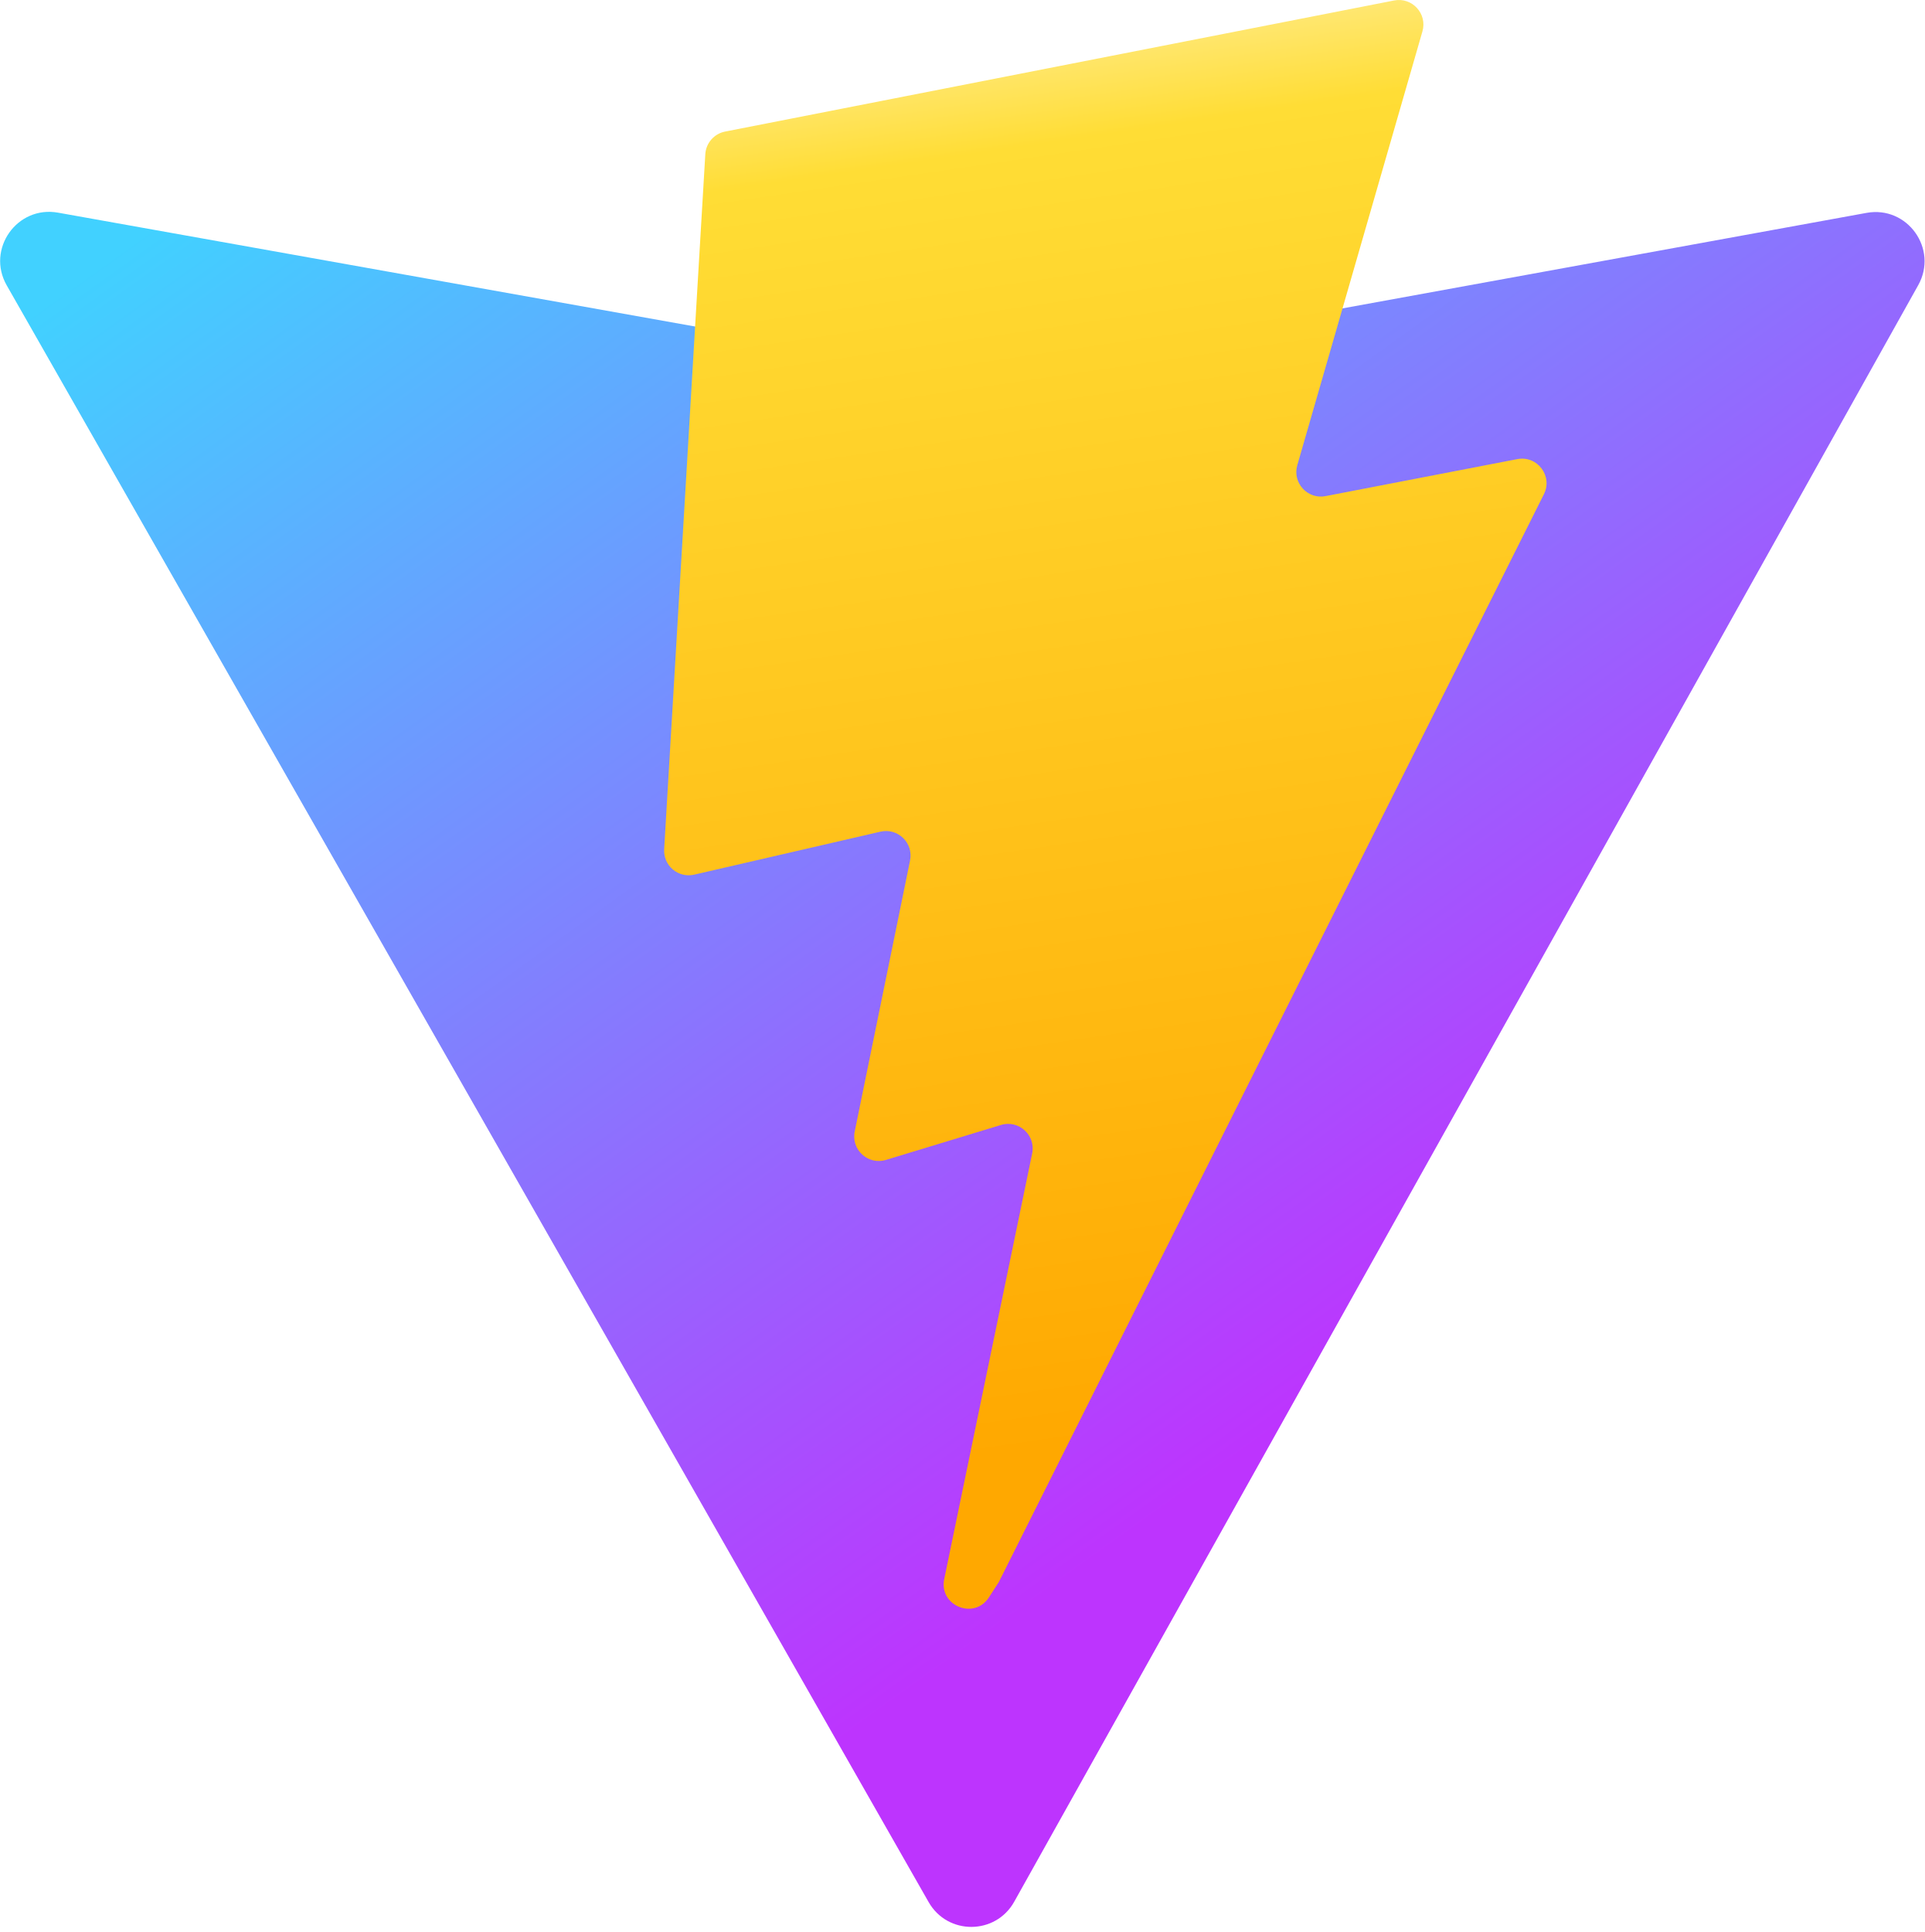
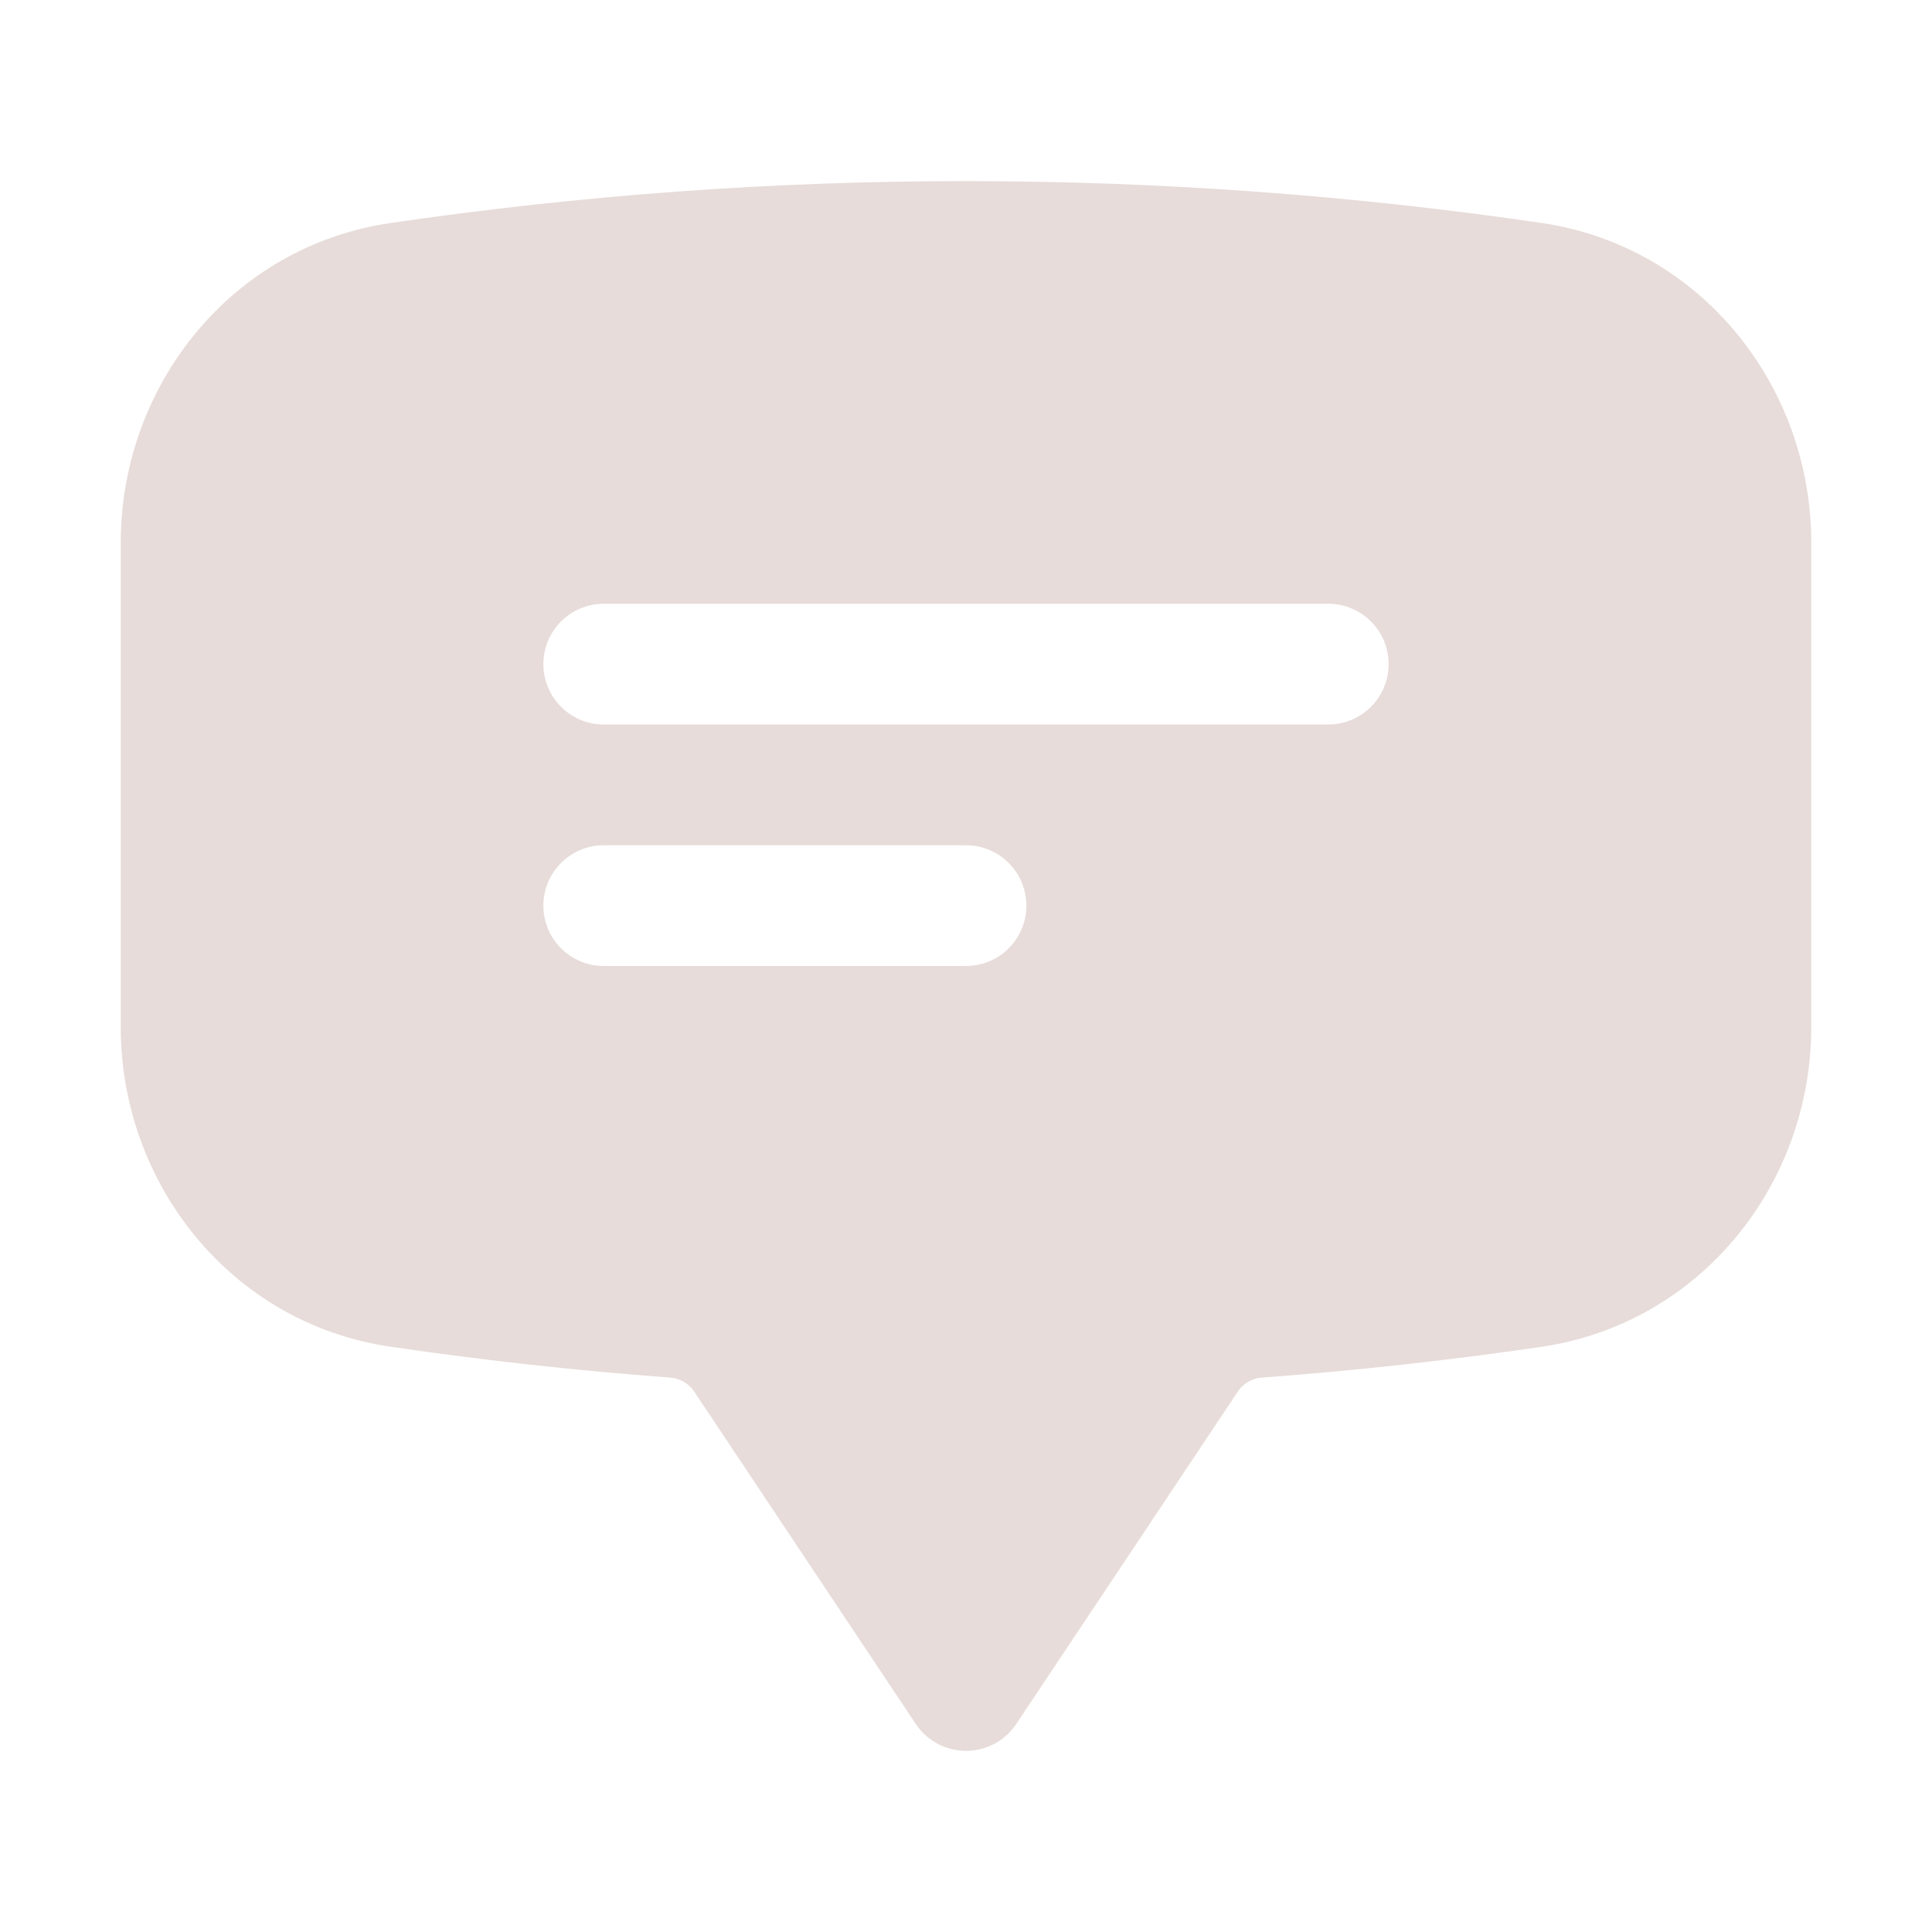
- <svg xmlns="http://www.w3.org/2000/svg" aria-hidden="true" role="img" class="iconify iconify--logos" width="31.88" height="32" preserveAspectRatio="xMidYMid meet" viewBox="0 0 256 257">
-   <defs>
-     <linearGradient id="IconifyId1813088fe1fbc01fb466" x1="-.828%" x2="57.636%" y1="7.652%" y2="78.411%">
-       <stop offset="0%" stop-color="#41D1FF" />
-       <stop offset="100%" stop-color="#BD34FE" />
-     </linearGradient>
-     <linearGradient id="IconifyId1813088fe1fbc01fb467" x1="43.376%" x2="50.316%" y1="2.242%" y2="89.03%">
-       <stop offset="0%" stop-color="#FFEA83" />
-       <stop offset="8.333%" stop-color="#FFDD35" />
-       <stop offset="100%" stop-color="#FFA800" />
-     </linearGradient>
-   </defs>
-   <path fill="url(#IconifyId1813088fe1fbc01fb466)" d="M255.153 37.938L134.897 252.976c-2.483 4.44-8.862 4.466-11.382.048L.875 37.958c-2.746-4.814 1.371-10.646 6.827-9.67l120.385 21.517a6.537 6.537 0 0 0 2.322-.004l117.867-21.483c5.438-.991 9.574 4.796 6.877 9.62Z" />
-   <path fill="url(#IconifyId1813088fe1fbc01fb467)" d="M185.432.063L96.44 17.501a3.268 3.268 0 0 0-2.634 3.014l-5.474 92.456a3.268 3.268 0 0 0 3.997 3.378l24.777-5.718c2.318-.535 4.413 1.507 3.936 3.838l-7.361 36.047c-.495 2.426 1.782 4.5 4.151 3.78l15.304-4.649c2.372-.72 4.652 1.36 4.15 3.788l-11.698 56.621c-.732 3.542 3.979 5.473 5.943 2.437l1.313-2.028l72.516-144.72c1.215-2.423-.88-5.186-3.54-4.672l-25.505 4.922c-2.396.462-4.435-1.77-3.759-4.114l16.646-57.705c.677-2.35-1.37-4.583-3.769-4.113Z" />
+ <svg xmlns="http://www.w3.org/2000/svg" viewBox="0 0 24 24" fill="#E7DCD9" class="w-6 h-6">
+   <path fill-rule="evenodd" d="M4.848 2.771A49.144 49.144 0 0112 2.25c2.43 0 4.817.178 7.152.52 1.978.292 3.348 2.024 3.348 3.97v6.02c0 1.946-1.37 3.678-3.348 3.97a48.901 48.901 0 01-3.476.383.39.39 0 00-.297.17l-2.755 4.133a.75.75 0 01-1.248 0l-2.755-4.133a.39.39 0 00-.297-.17 48.9 48.9 0 01-3.476-.384c-1.978-.29-3.348-2.024-3.348-3.97V6.741c0-1.946 1.37-3.68 3.348-3.97zM6.75 8.25a.75.75 0 01.75-.75h9a.75.75 0 010 1.5h-9a.75.75 0 01-.75-.75zm.75 2.25a.75.75 0 000 1.5H12a.75.75 0 000-1.5H7.5z" clip-rule="evenodd" />
</svg>
